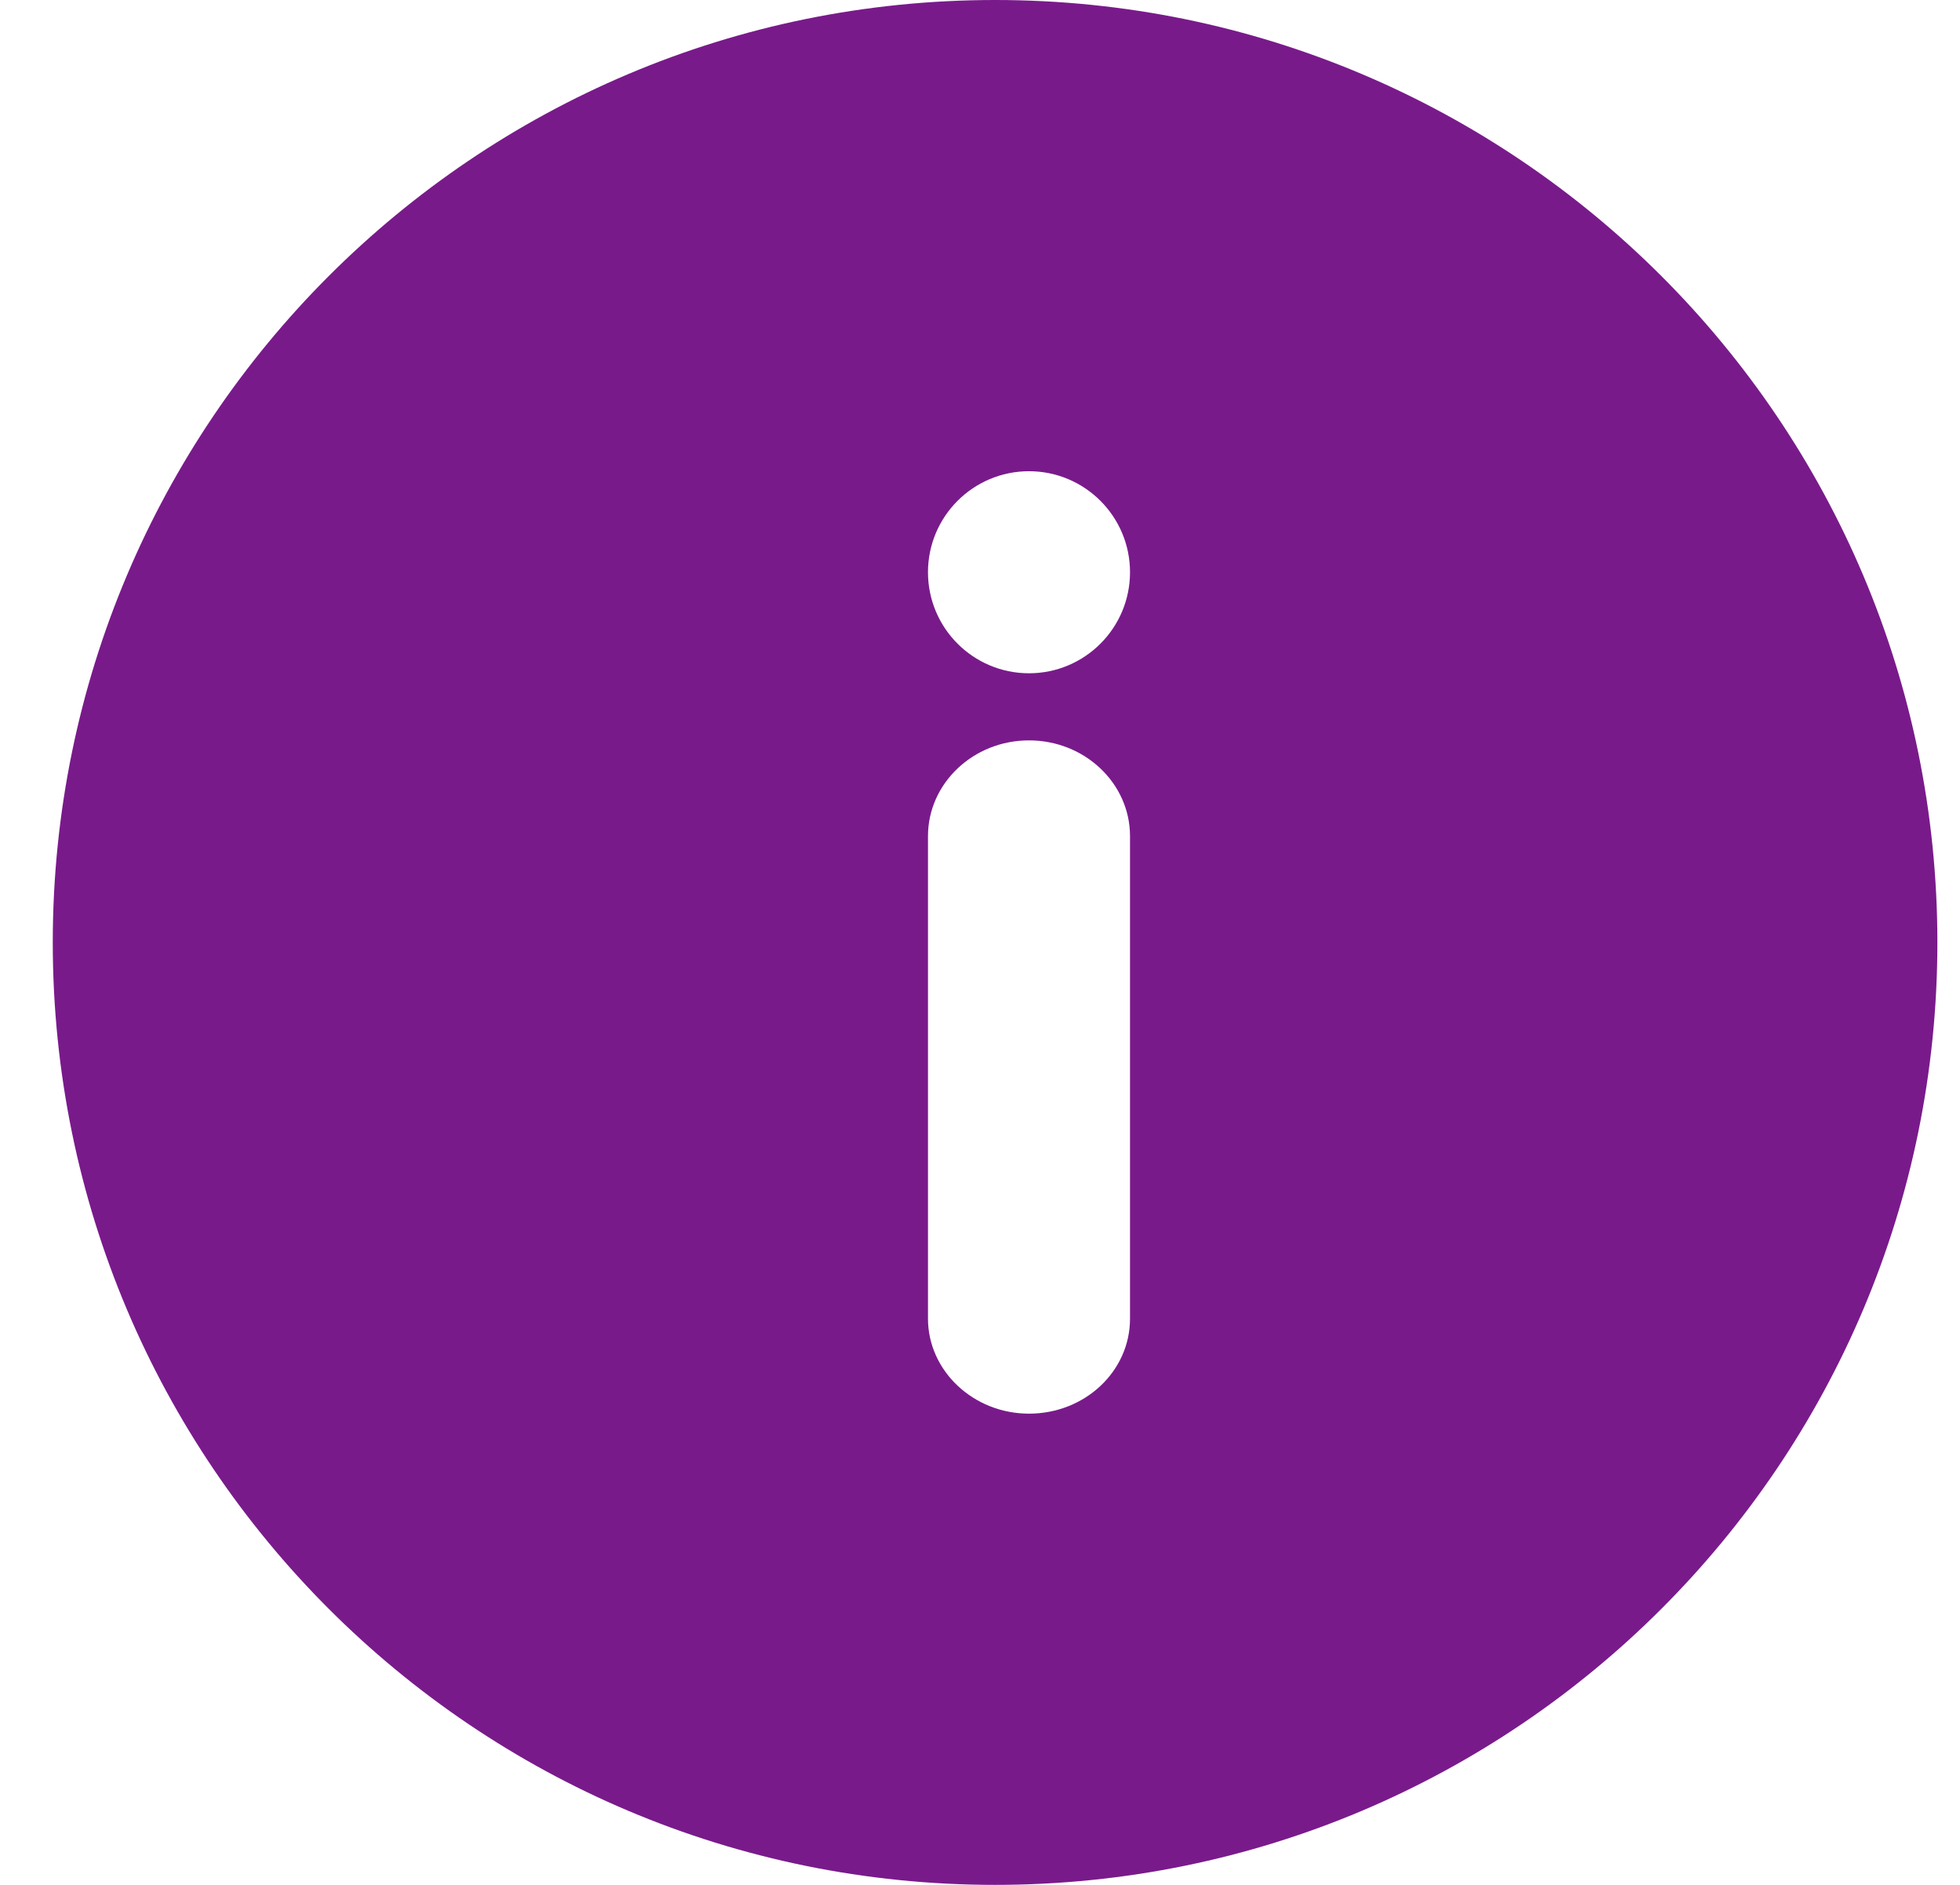
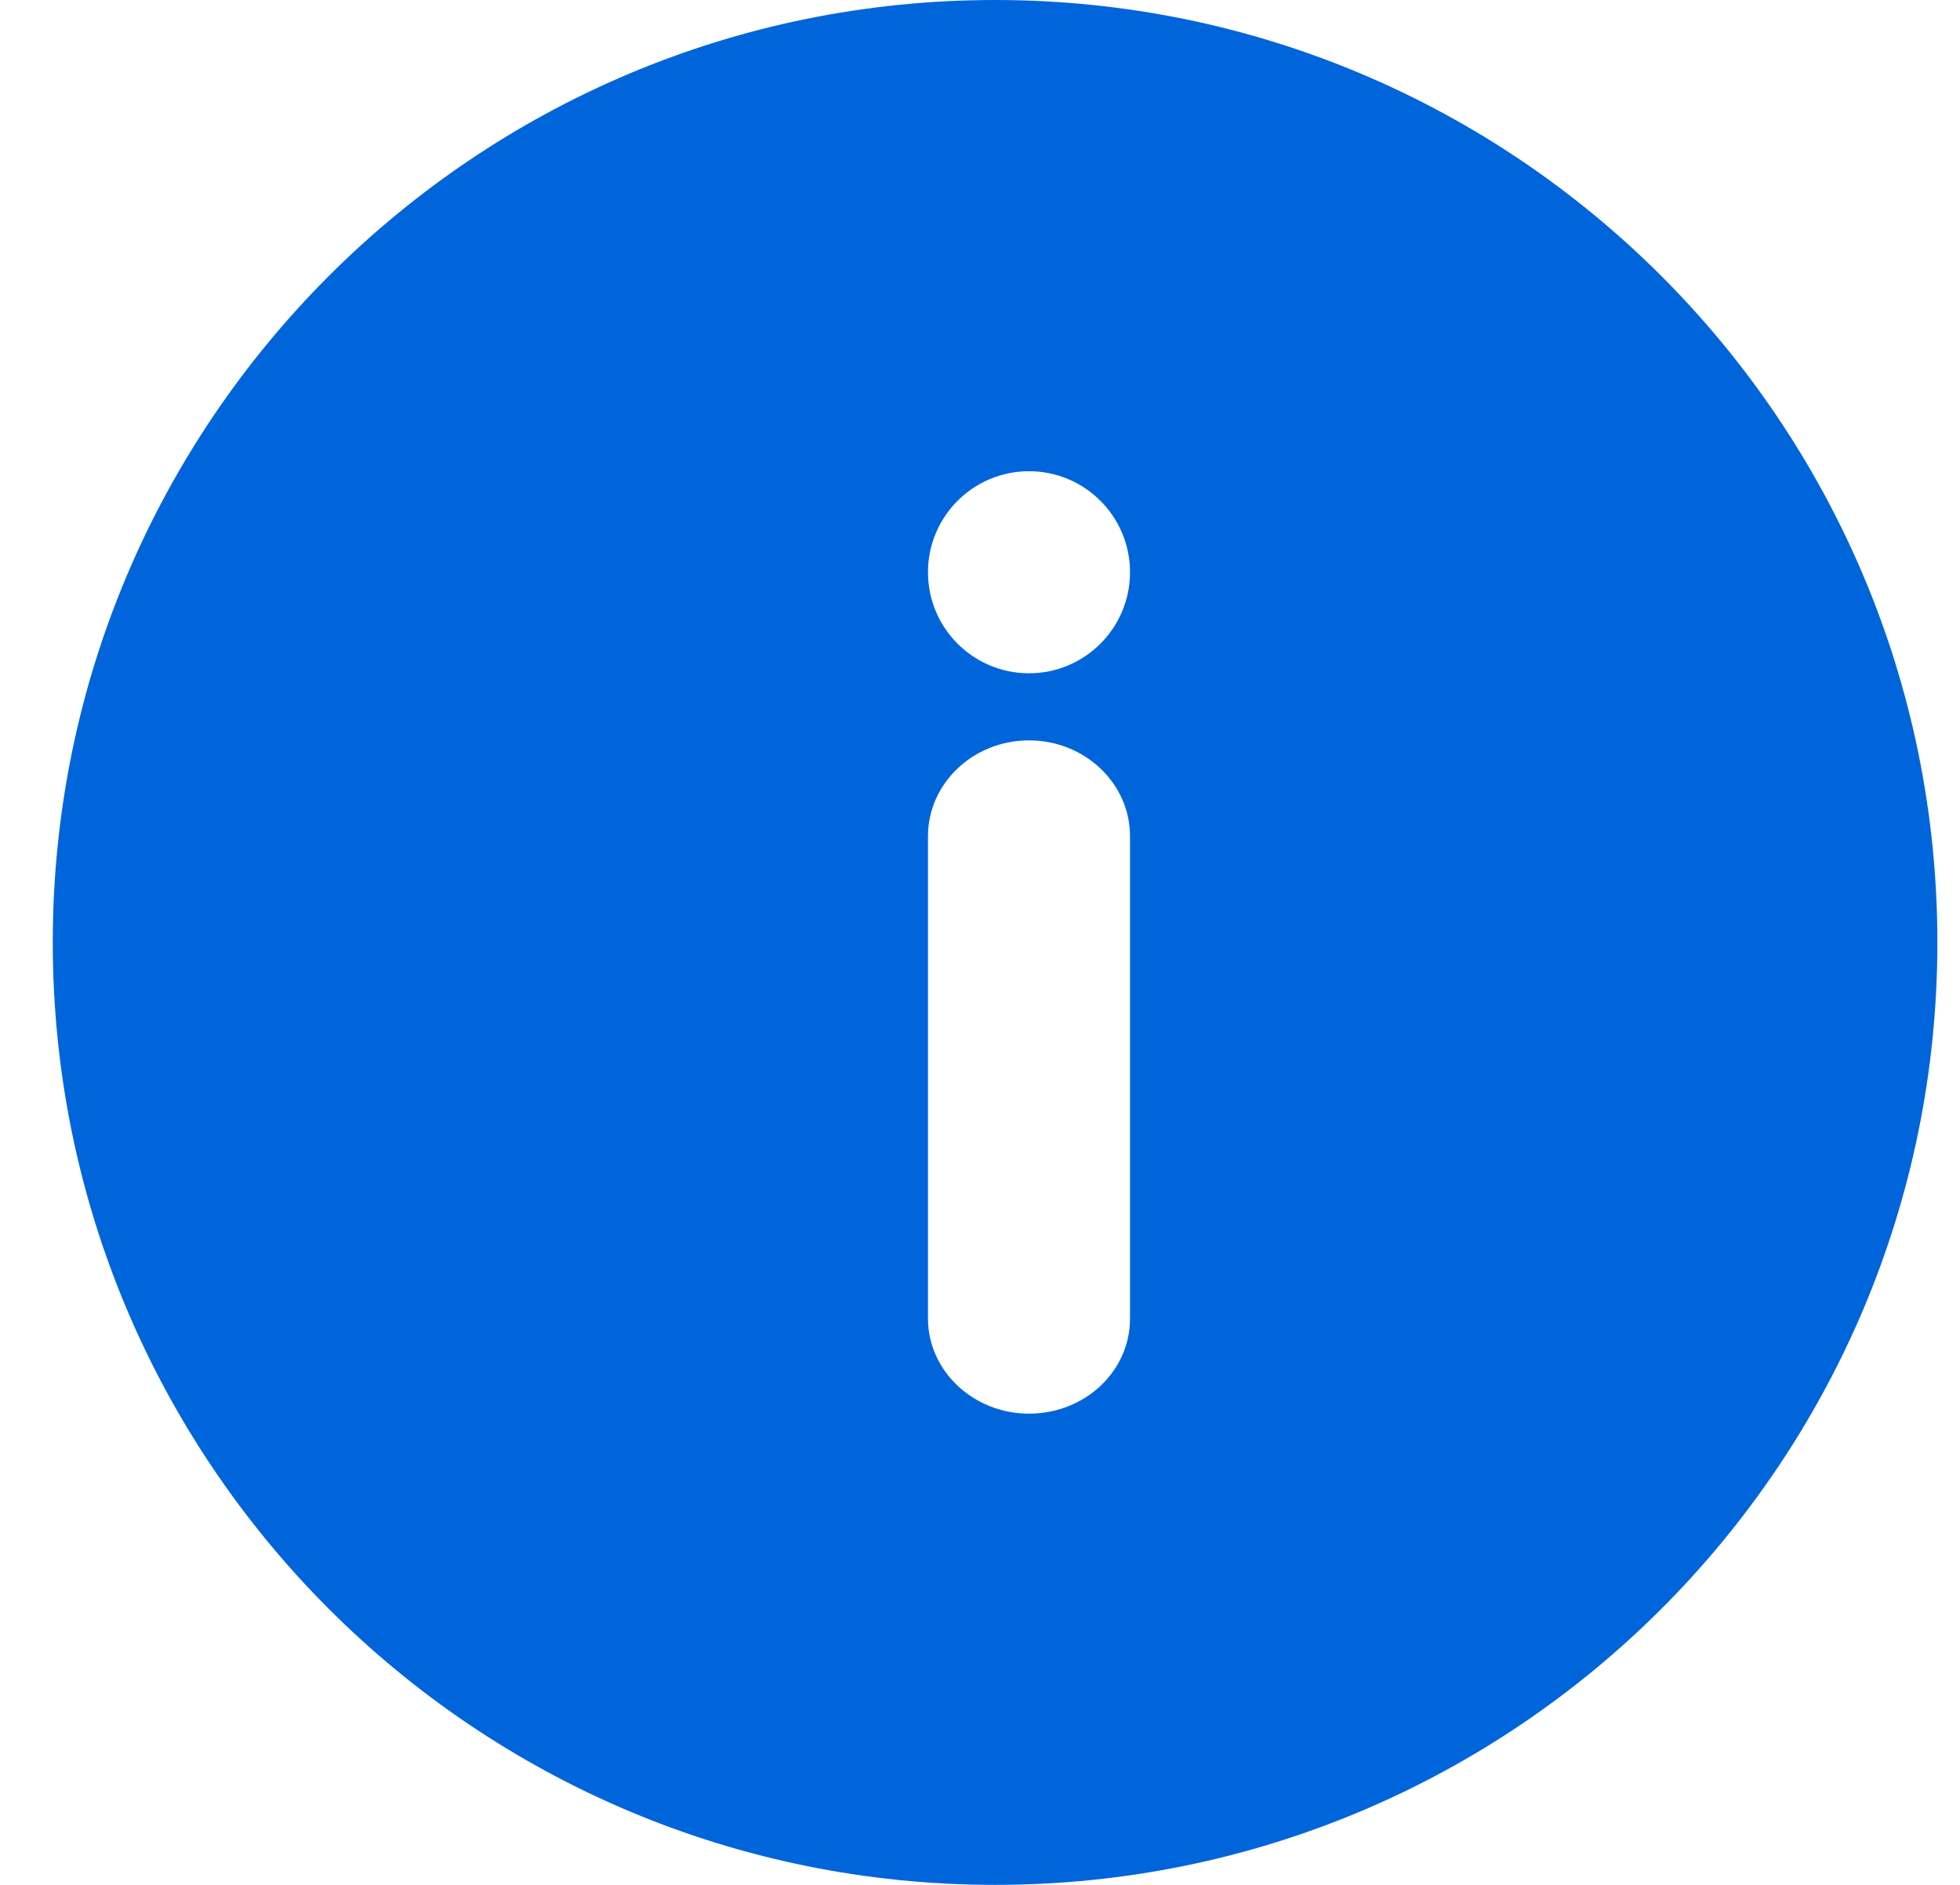
<svg xmlns="http://www.w3.org/2000/svg" width="26" height="25">
-   <path d="M13.2 25a12.5 12.5 0 1 0 0-25 12.5 12.5 0 0 0 0 25zm.45-18.75a1.34 1.34 0 1 1 0 2.68 1.34 1.34 0 0 1 0-2.68zm-1.34 4.84c0-.7.6-1.27 1.34-1.27.74 0 1.34.57 1.34 1.27v6.4c0 .7-.6 1.26-1.34 1.26-.74 0-1.34-.57-1.34-1.26v-6.4z" fill-rule="nonzero" fill="#791A8B" />
+   <path d="M13.2 25a12.5 12.5 0 1 0 0-25 12.5 12.5 0 0 0 0 25zm.45-18.75a1.34 1.34 0 1 1 0 2.68 1.34 1.34 0 0 1 0-2.68zm-1.34 4.84c0-.7.6-1.27 1.34-1.27.74 0 1.34.57 1.34 1.27v6.4c0 .7-.6 1.26-1.34 1.26-.74 0-1.34-.57-1.34-1.26v-6.4z" fill-rule="nonzero" fill="#0065DB" />
</svg>
